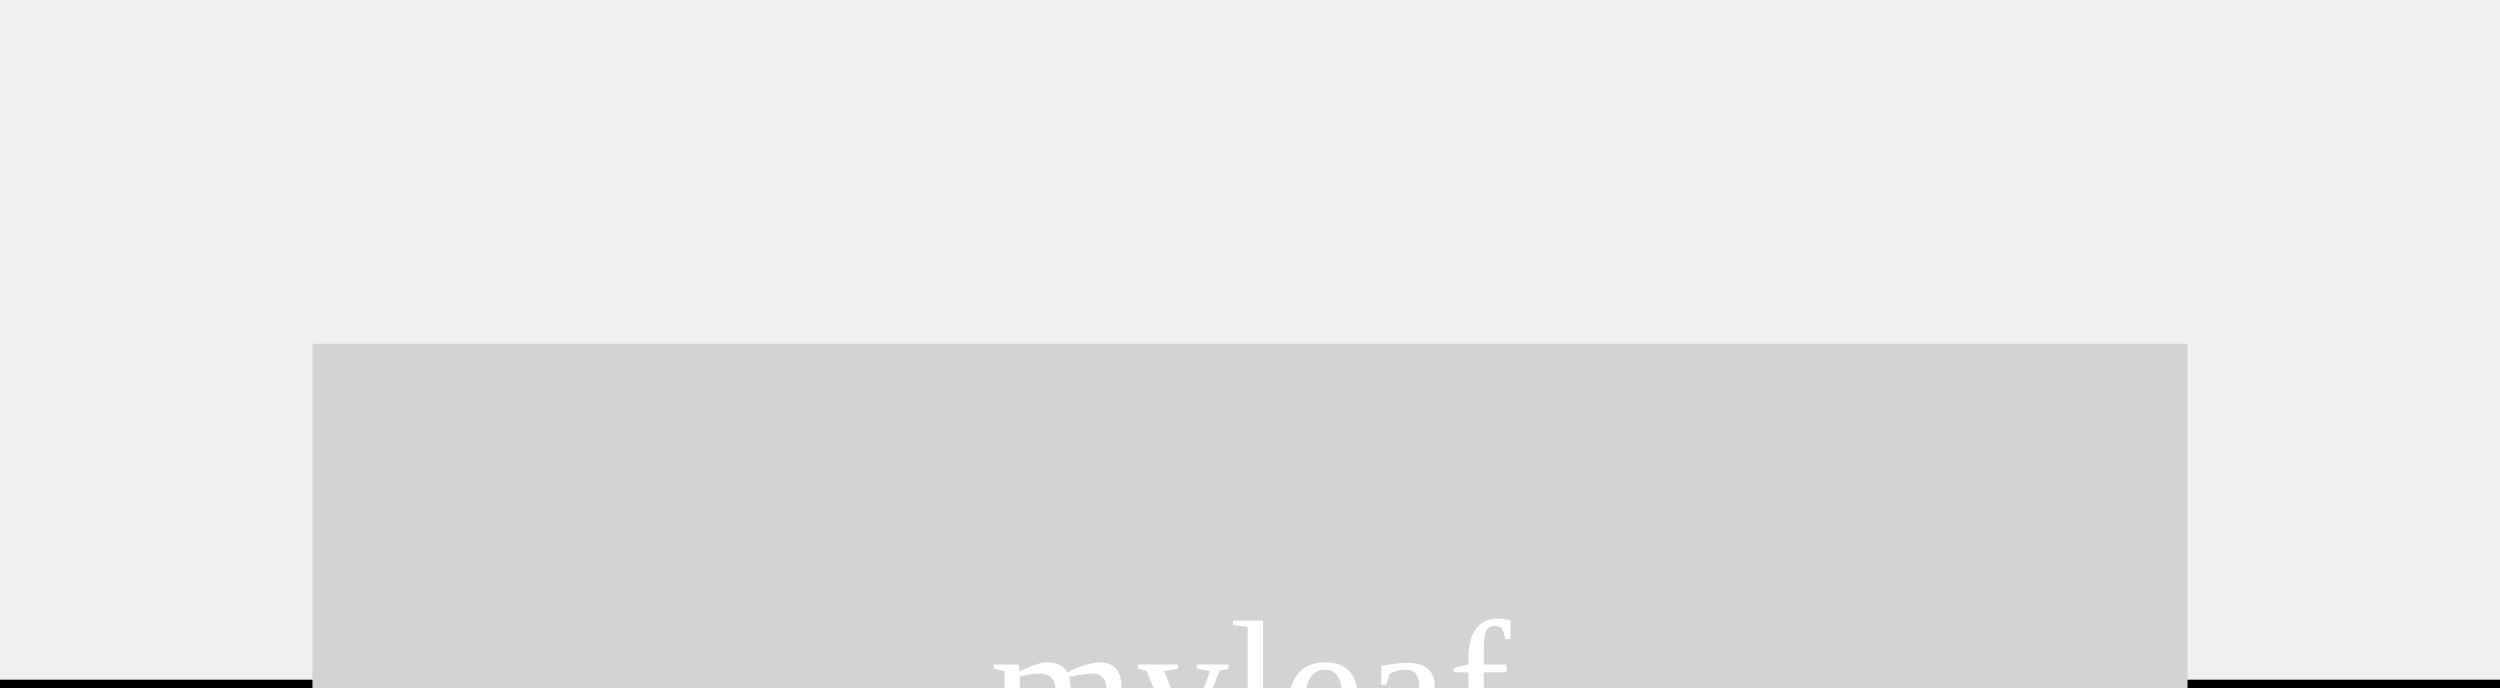
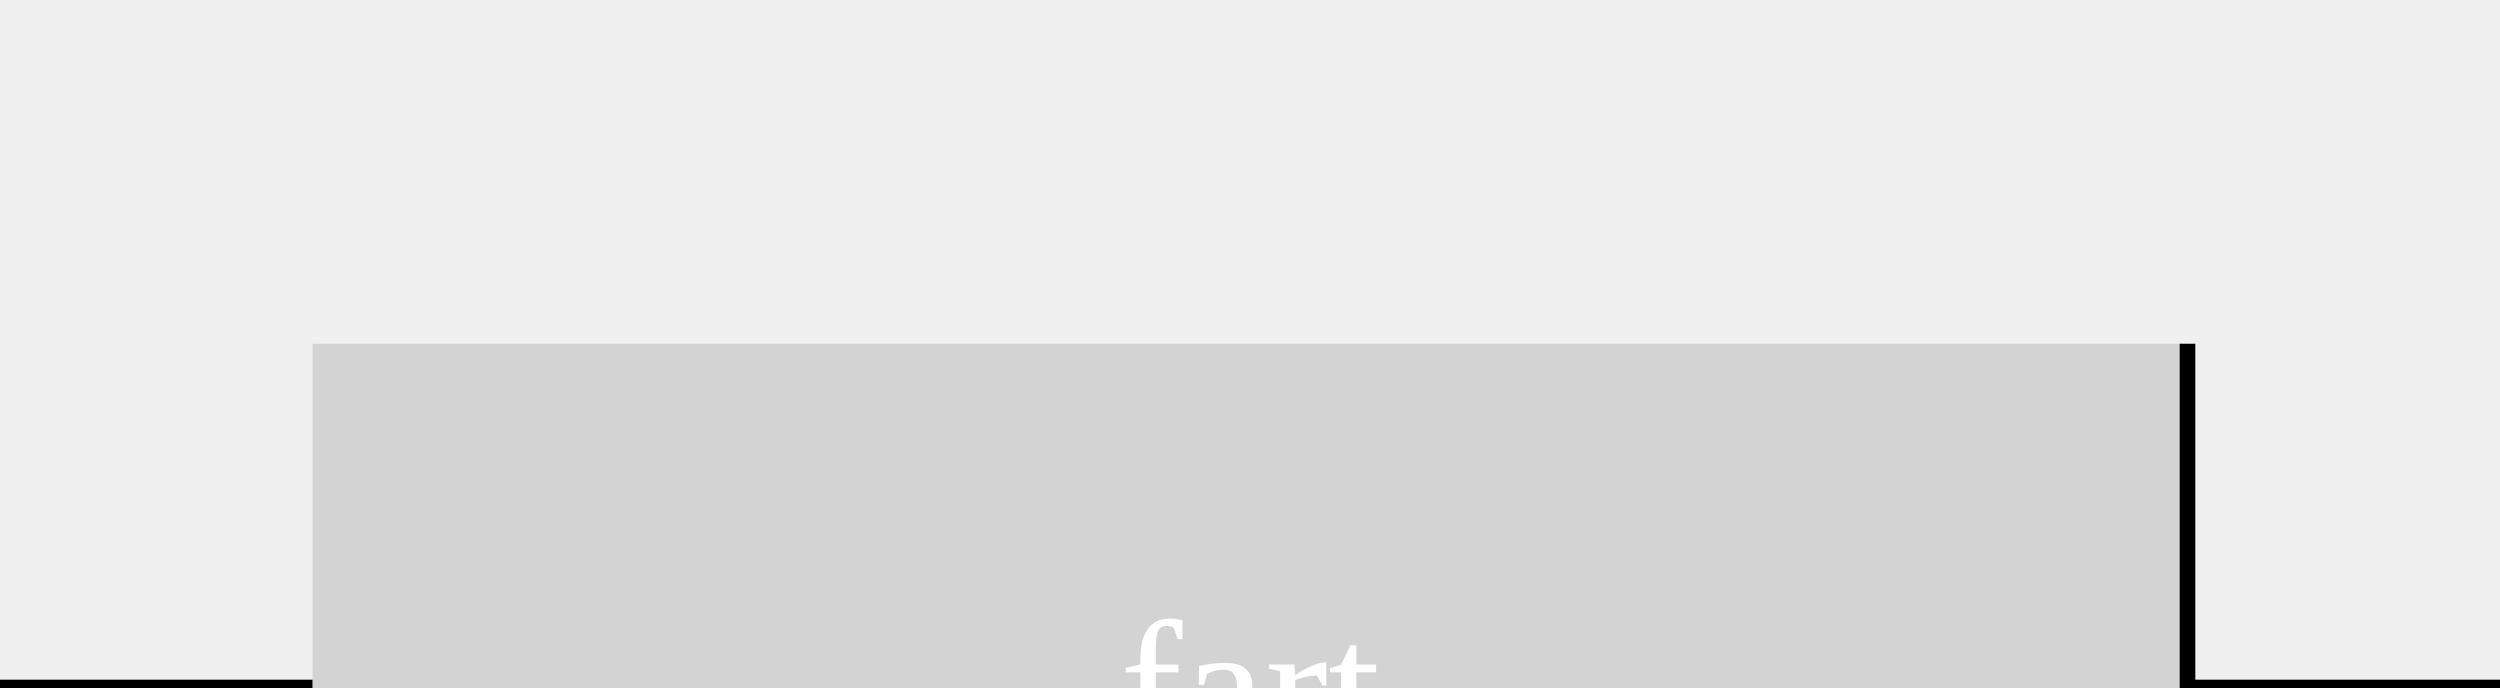
<svg xmlns="http://www.w3.org/2000/svg" version="1.11.1">
  <rect height="44" fill="lightgrey" y="22" width="120" stroke="none" x="20" />
-   <text fill="white" text-anchor="middle" y="44" dominant-baseline="central" x="80">myleaf</text>
+   <text fill="white" text-anchor="middle" y="44" dominant-baseline="central" x="80">fart</text>
  <line y1="44" x2="20" stroke="black" y2="44" x1="0" />
  <line y1="44" x2="160" stroke="black" y2="44" x1="140" />
+   <line y1="22" x2="140" stroke="black" y2="66" x1="140" />
</svg>
